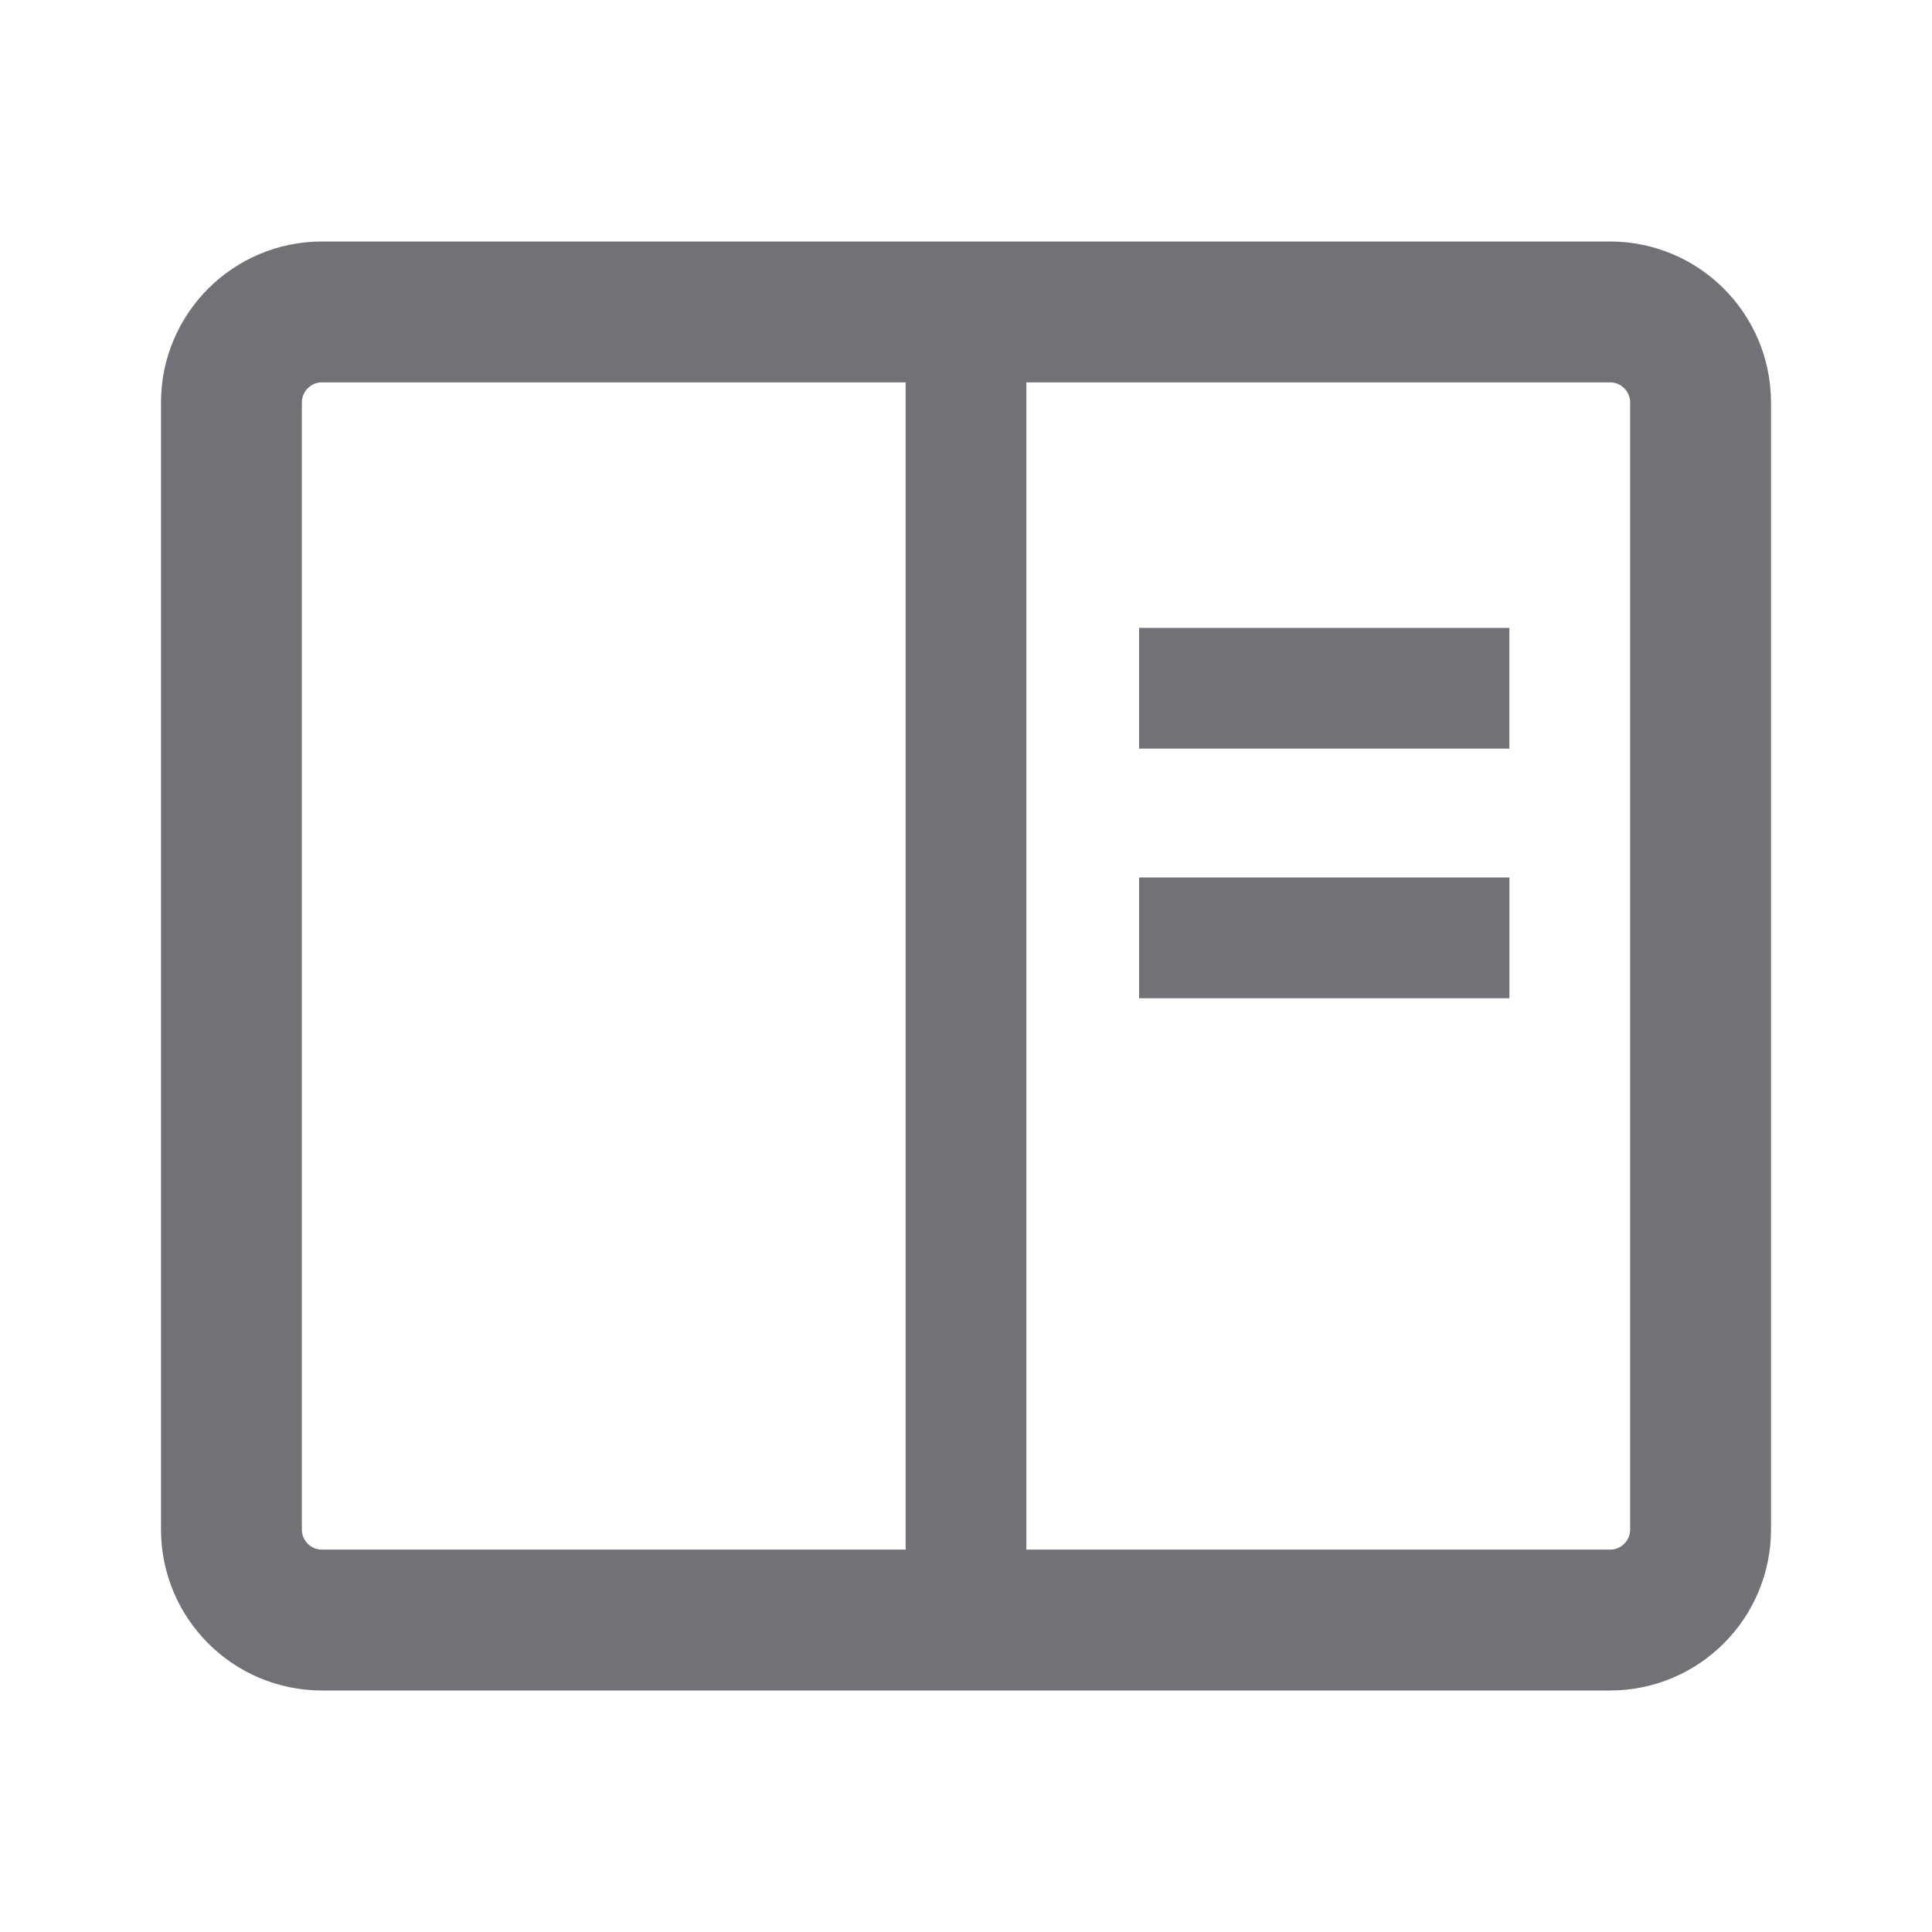
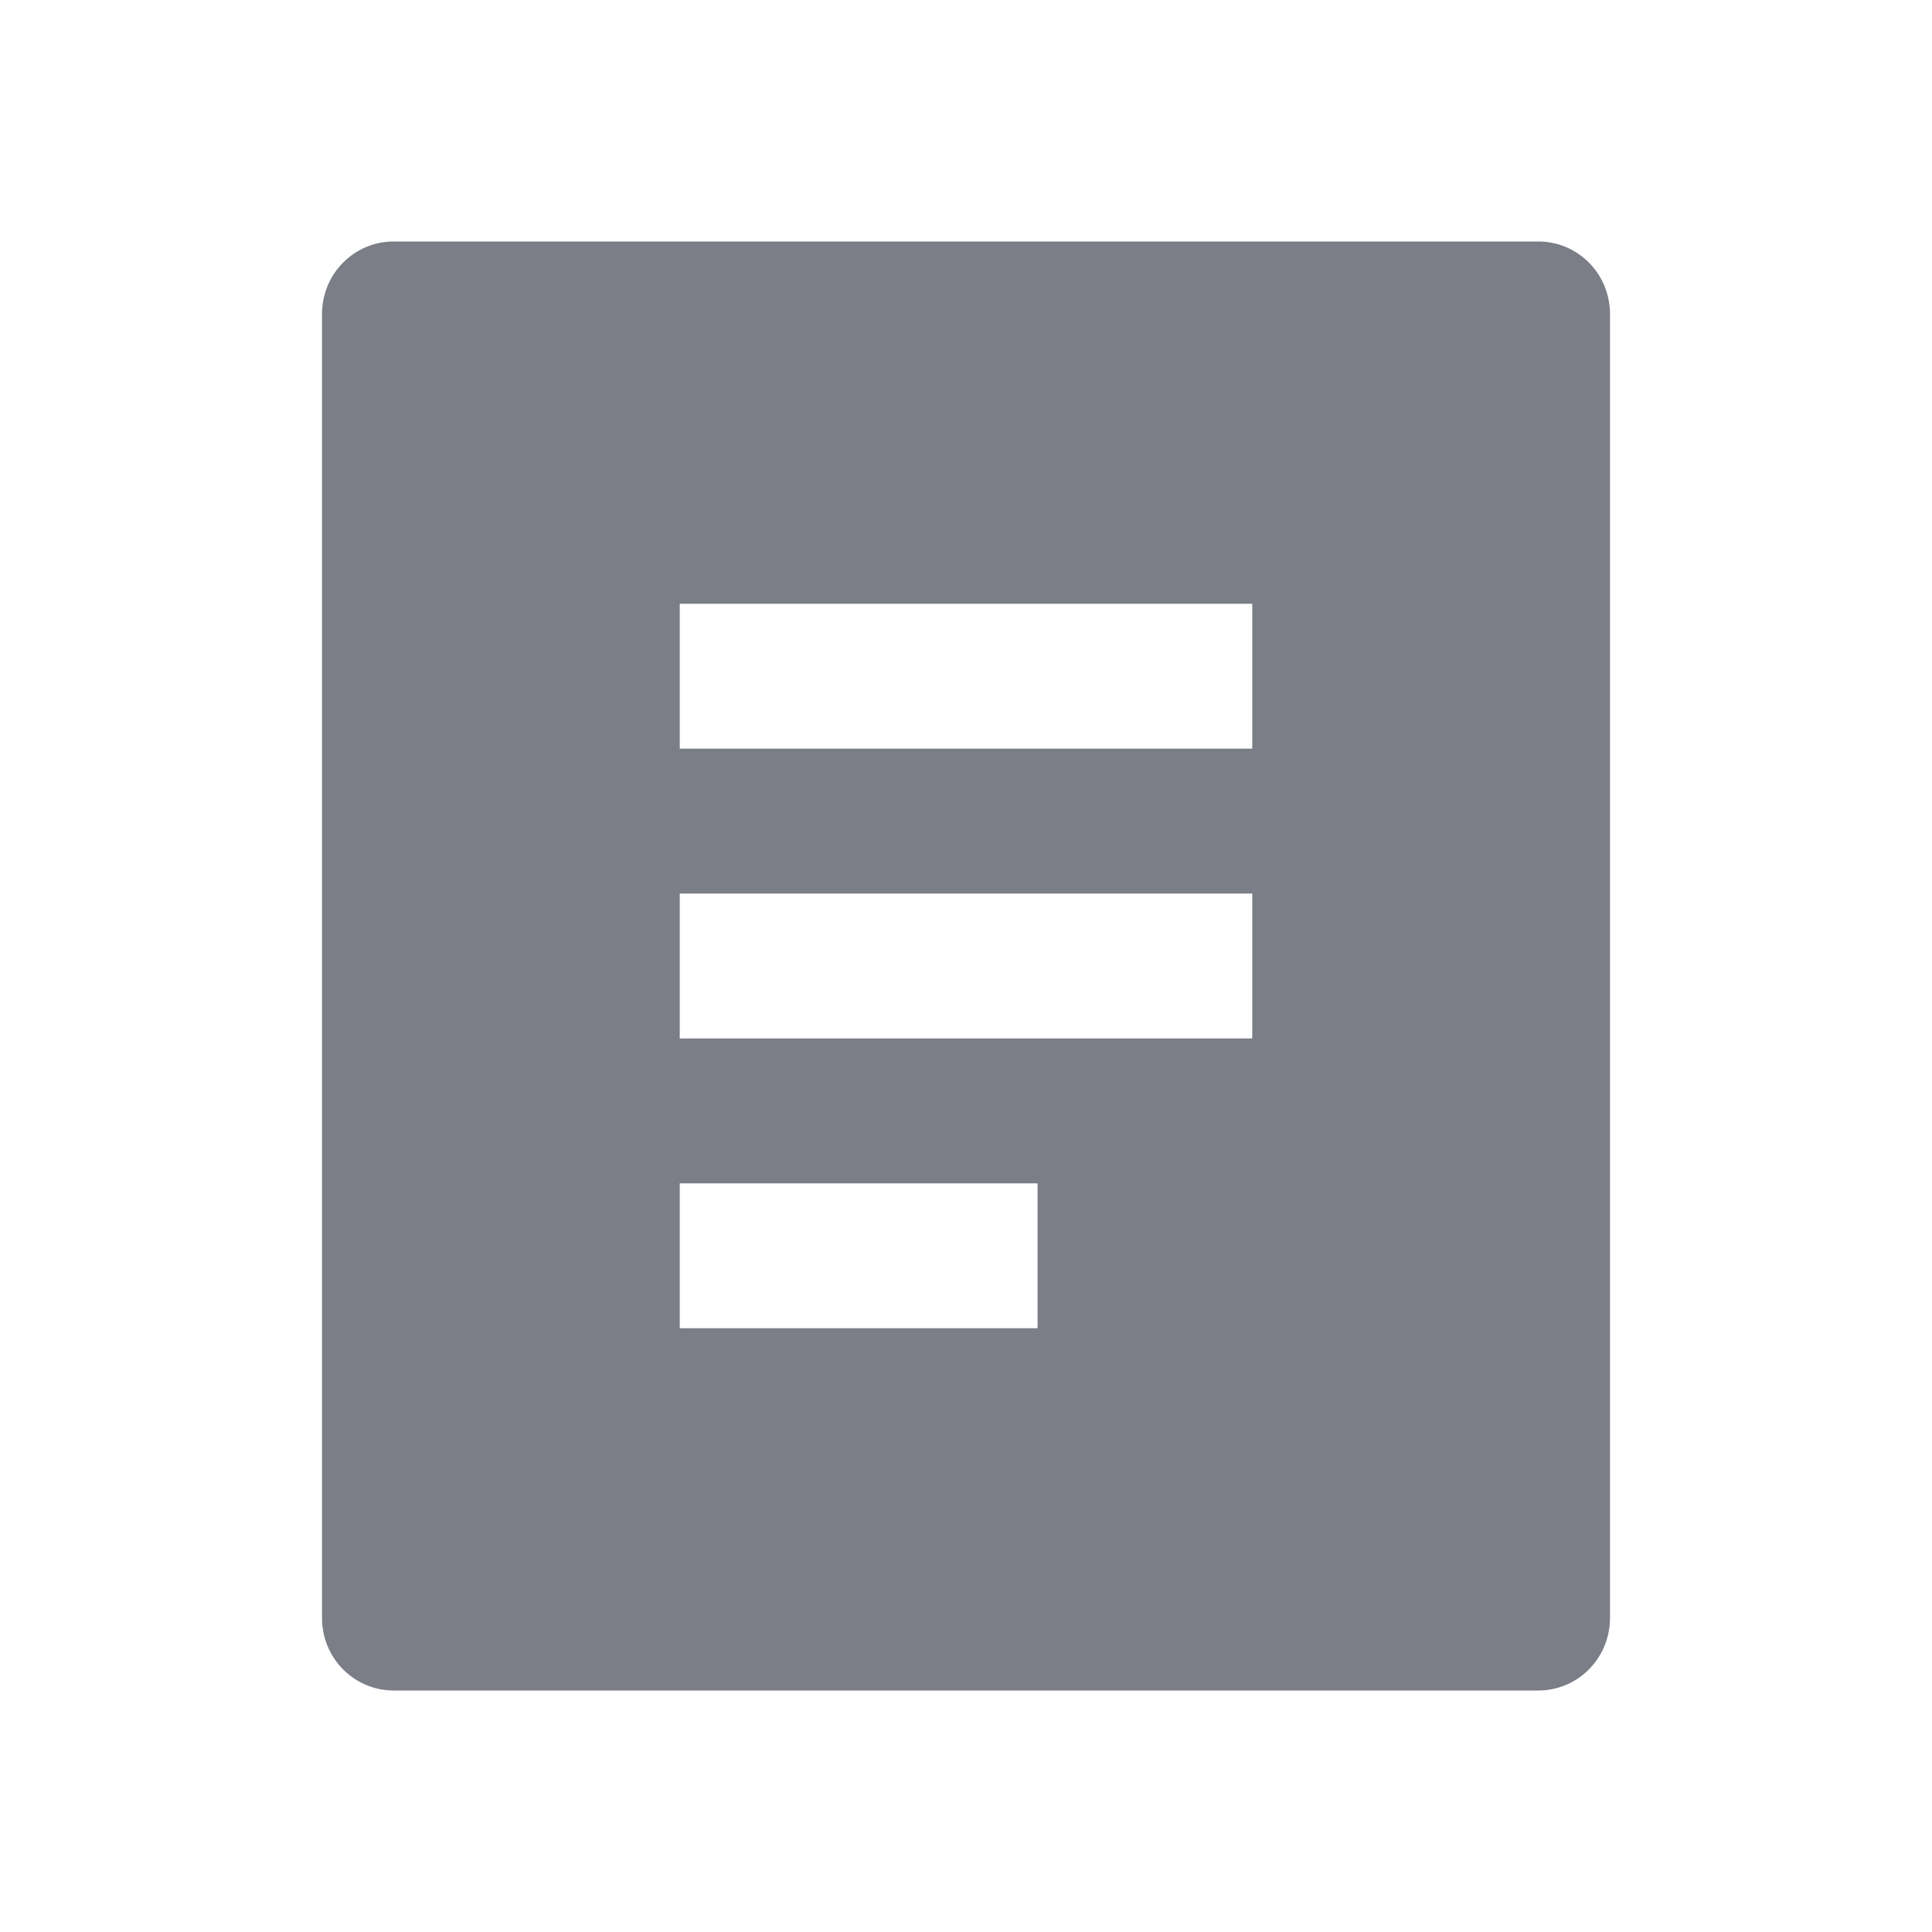
<svg xmlns="http://www.w3.org/2000/svg" width="24" height="24" viewBox="0 0 24 24" fill="none">
-   <rect x="2.875" y="3.875" width="18.25" height="16.25" rx="1.125" stroke="#717277" stroke-width="1.75" />
-   <rect x="11.25" y="4" width="1.5" height="16" fill="#717277" />
-   <rect x="18.75" y="7.8" width="1.5" height="4.6" transform="rotate(90 18.75 7.7998)" fill="#717277" />
-   <rect x="18.75" y="10.9" width="1.5" height="4.6" transform="rotate(90 18.75 10.9004)" fill="#717277" />
+   <path d="M19.111 21H4.889C4.653 21 4.427 20.905 4.26 20.736C4.094 20.568 4 20.339 4 20.1V3.9C4 3.661 4.094 3.432 4.26 3.264C4.427 3.095 4.653 3 4.889 3H19.111C19.347 3 19.573 3.095 19.74 3.264C19.906 3.432 20 3.661 20 3.9V20.1C20 20.339 19.906 20.568 19.74 20.736C19.573 20.905 19.347 21 19.111 21ZM8.444 7.5V9.3H15.556V7.5H8.444ZM8.444 11.1V12.9H15.556V11.1H8.444ZM8.444 14.7V16.5H12.889V14.7H8.444Z" fill="#7B7D87" />
</svg>
